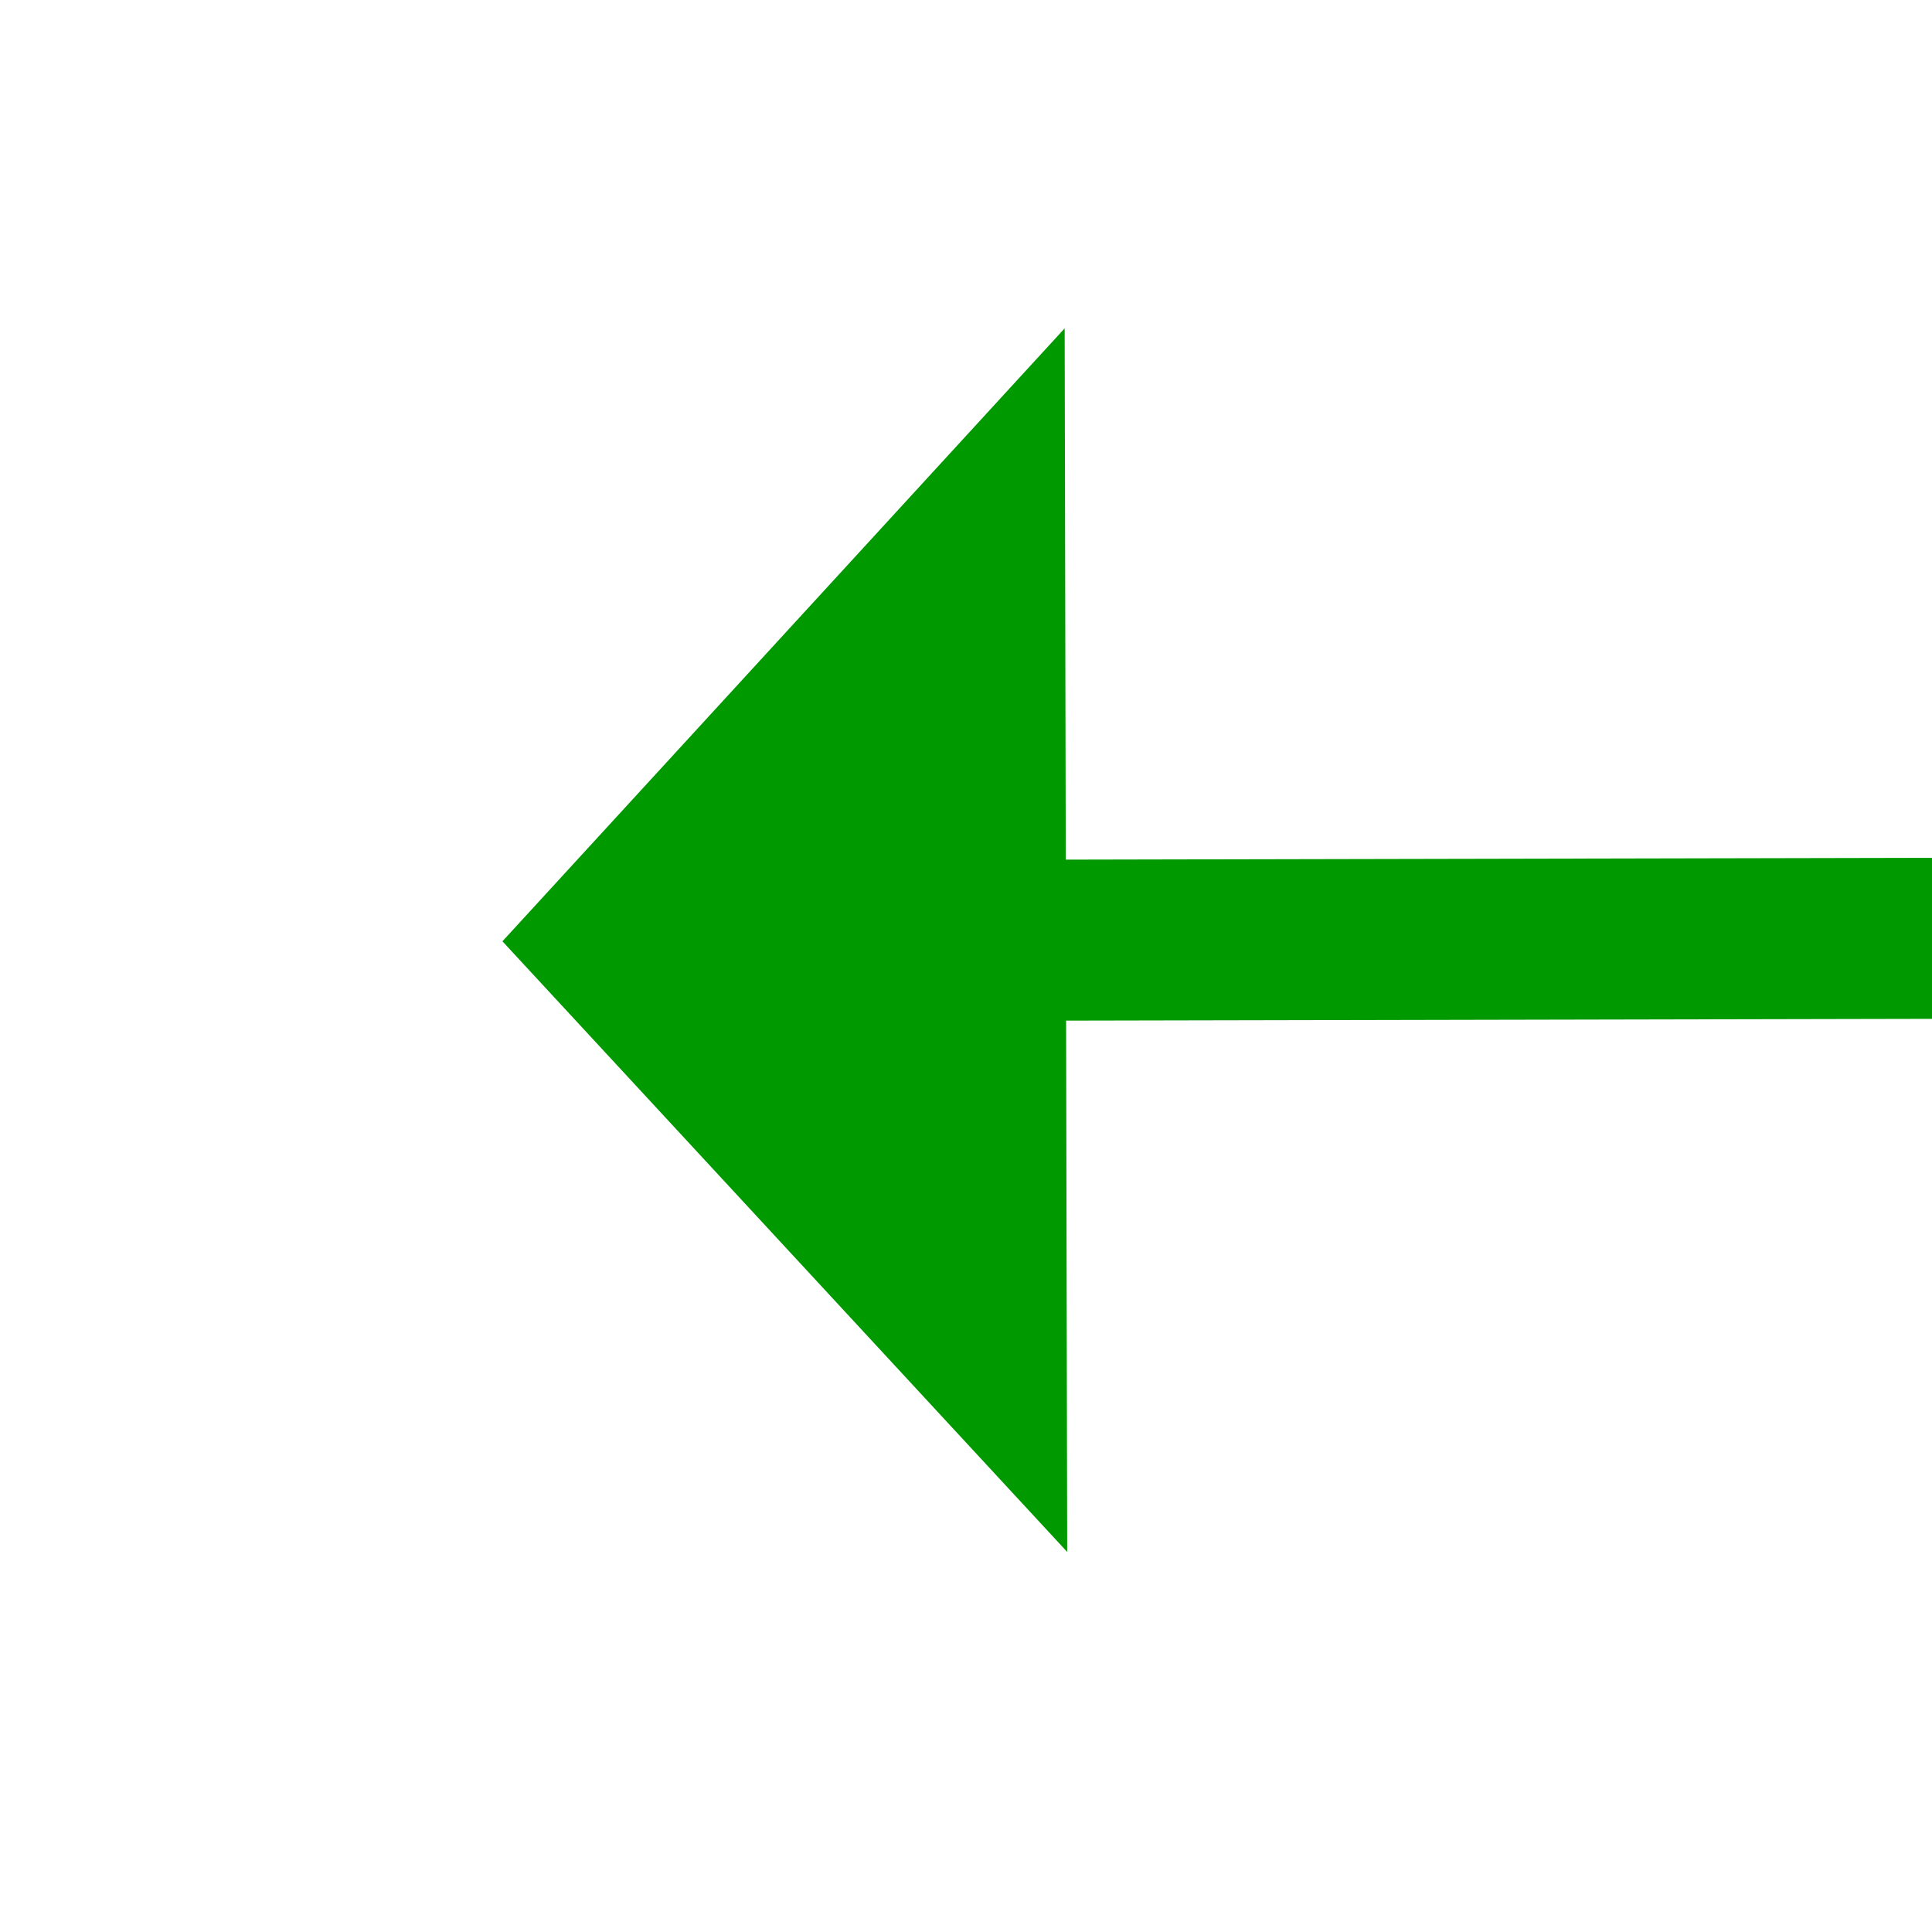
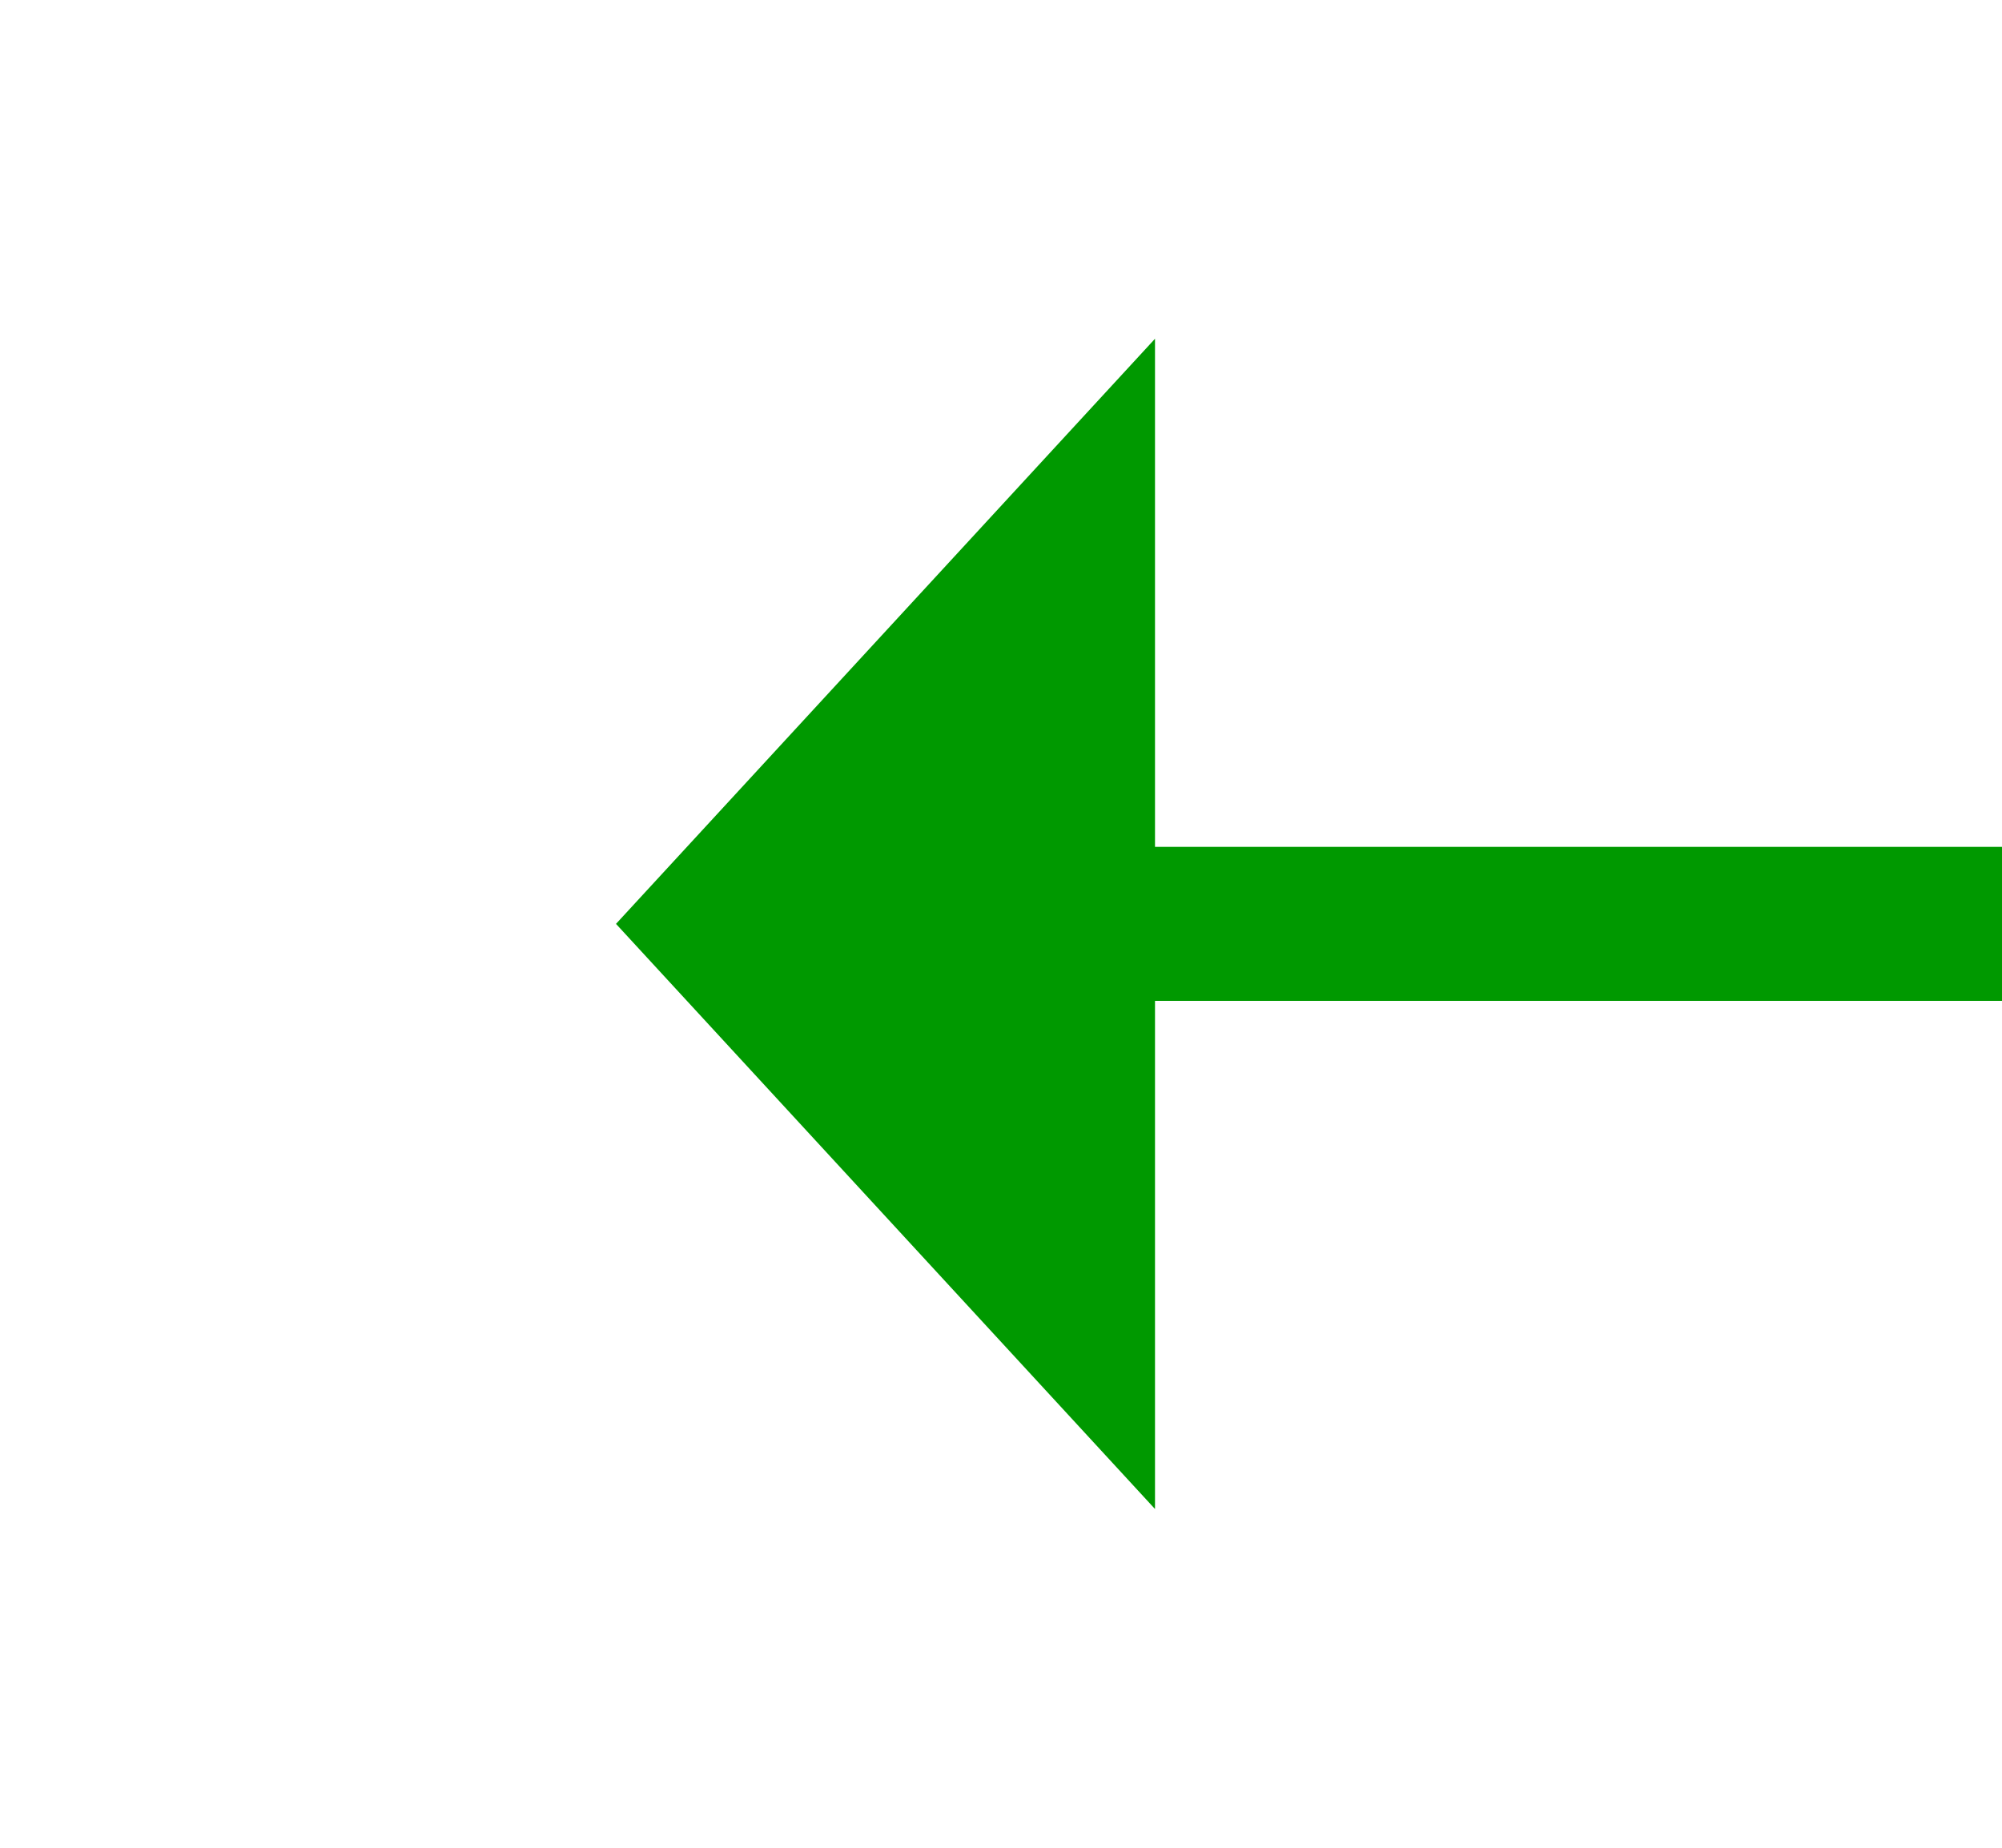
- <svg xmlns="http://www.w3.org/2000/svg" version="1.1" width="24px" height="24px" preserveAspectRatio="xMinYMid meet" viewBox="624 873  24 22">
-   <g transform="matrix(0.08715574 0.9961947 -0.9961947 0.08715574 1461.205 173.3745 )">
-     <path d="M 634.4 883  L 642 890  L 649.6 883  L 634.4 883  Z " fill-rule="nonzero" fill="#009900" stroke="none" transform="matrix(0.9963729 0.0850948 -0.0850948 0.9963729 71.25541 -51.69288 )" />
-     <path d="M 642 730  L 642 884  " stroke-width="2" stroke="#009900" fill="none" transform="matrix(0.9963729 0.0850948 -0.0850948 0.9963729 71.25541 -51.69288 )" />
+ <svg xmlns="http://www.w3.org/2000/svg" version="1.1" width="26px" height="24px" preserveAspectRatio="xMinYMid meet" viewBox="440 775  26 22">
+   <g transform="matrix(0 1 -1 0 1239 333 )">
+     <path d="M 445.4 784  L 453 791  L 460.6 784  L 445.4 784  Z " fill-rule="nonzero" fill="#009900" stroke="none" />
+     <path d="M 453 731  L 453 785  " stroke-width="2" stroke="#009900" fill="none" />
  </g>
</svg>
